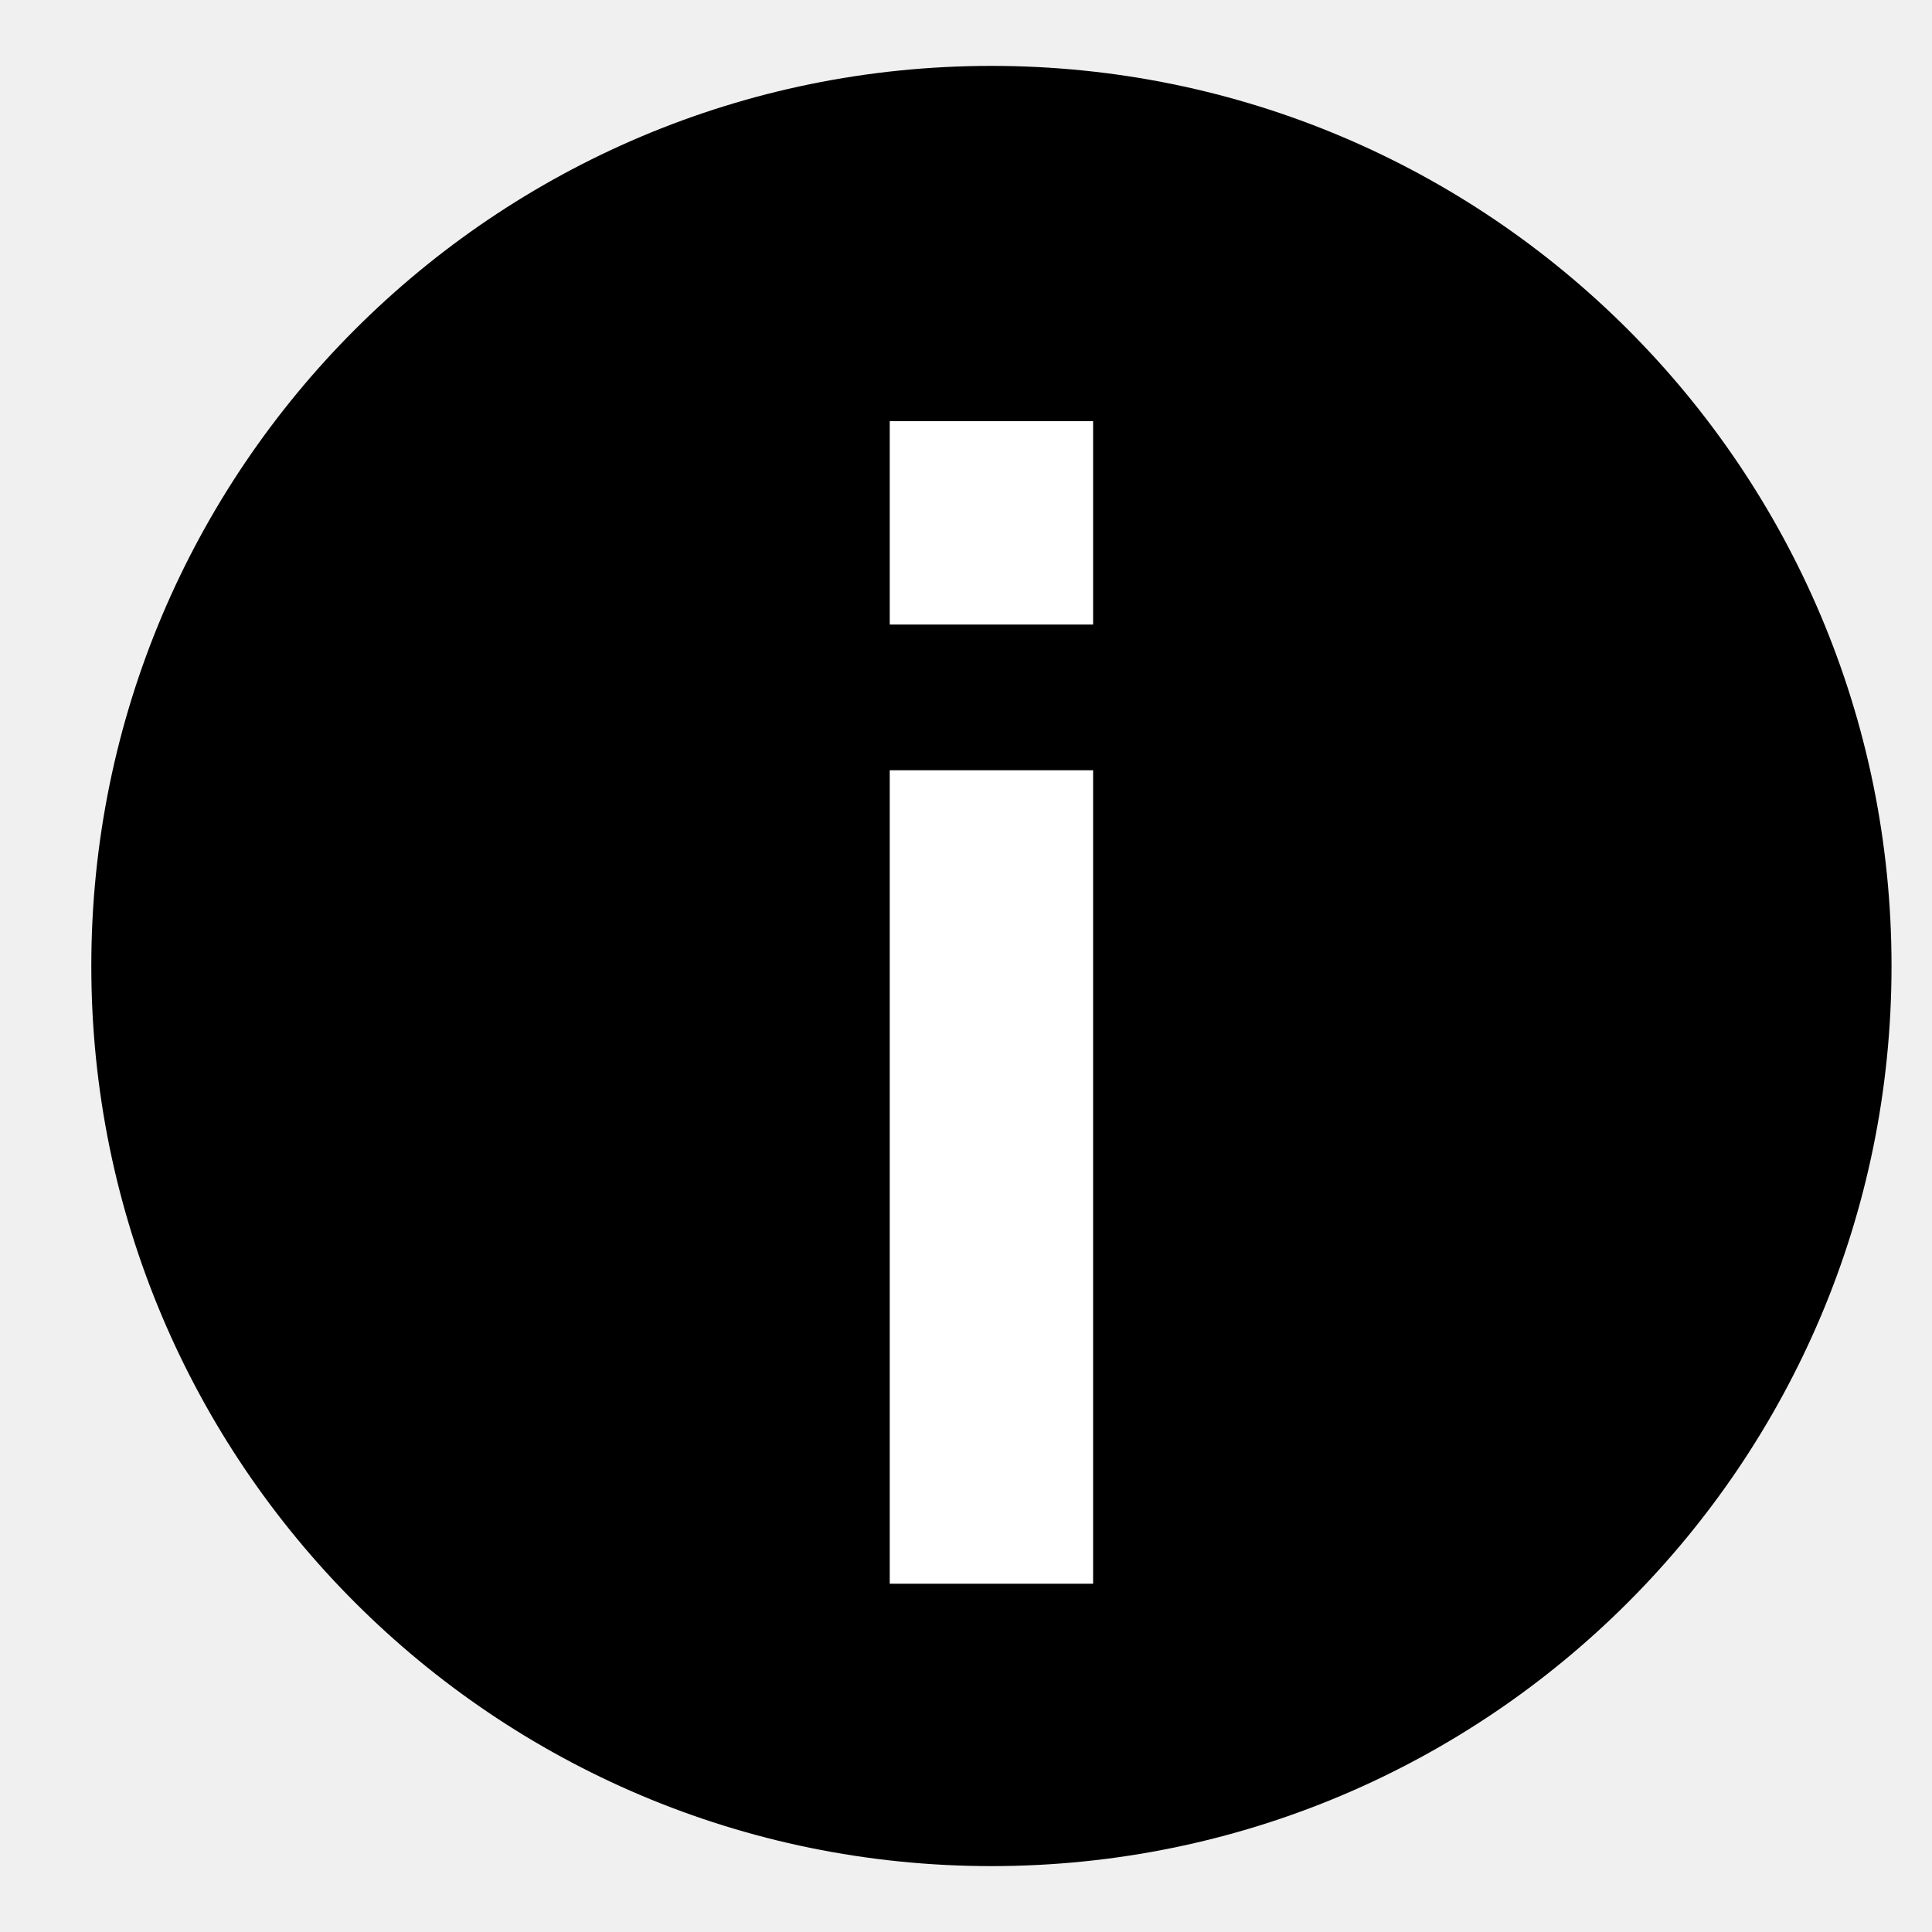
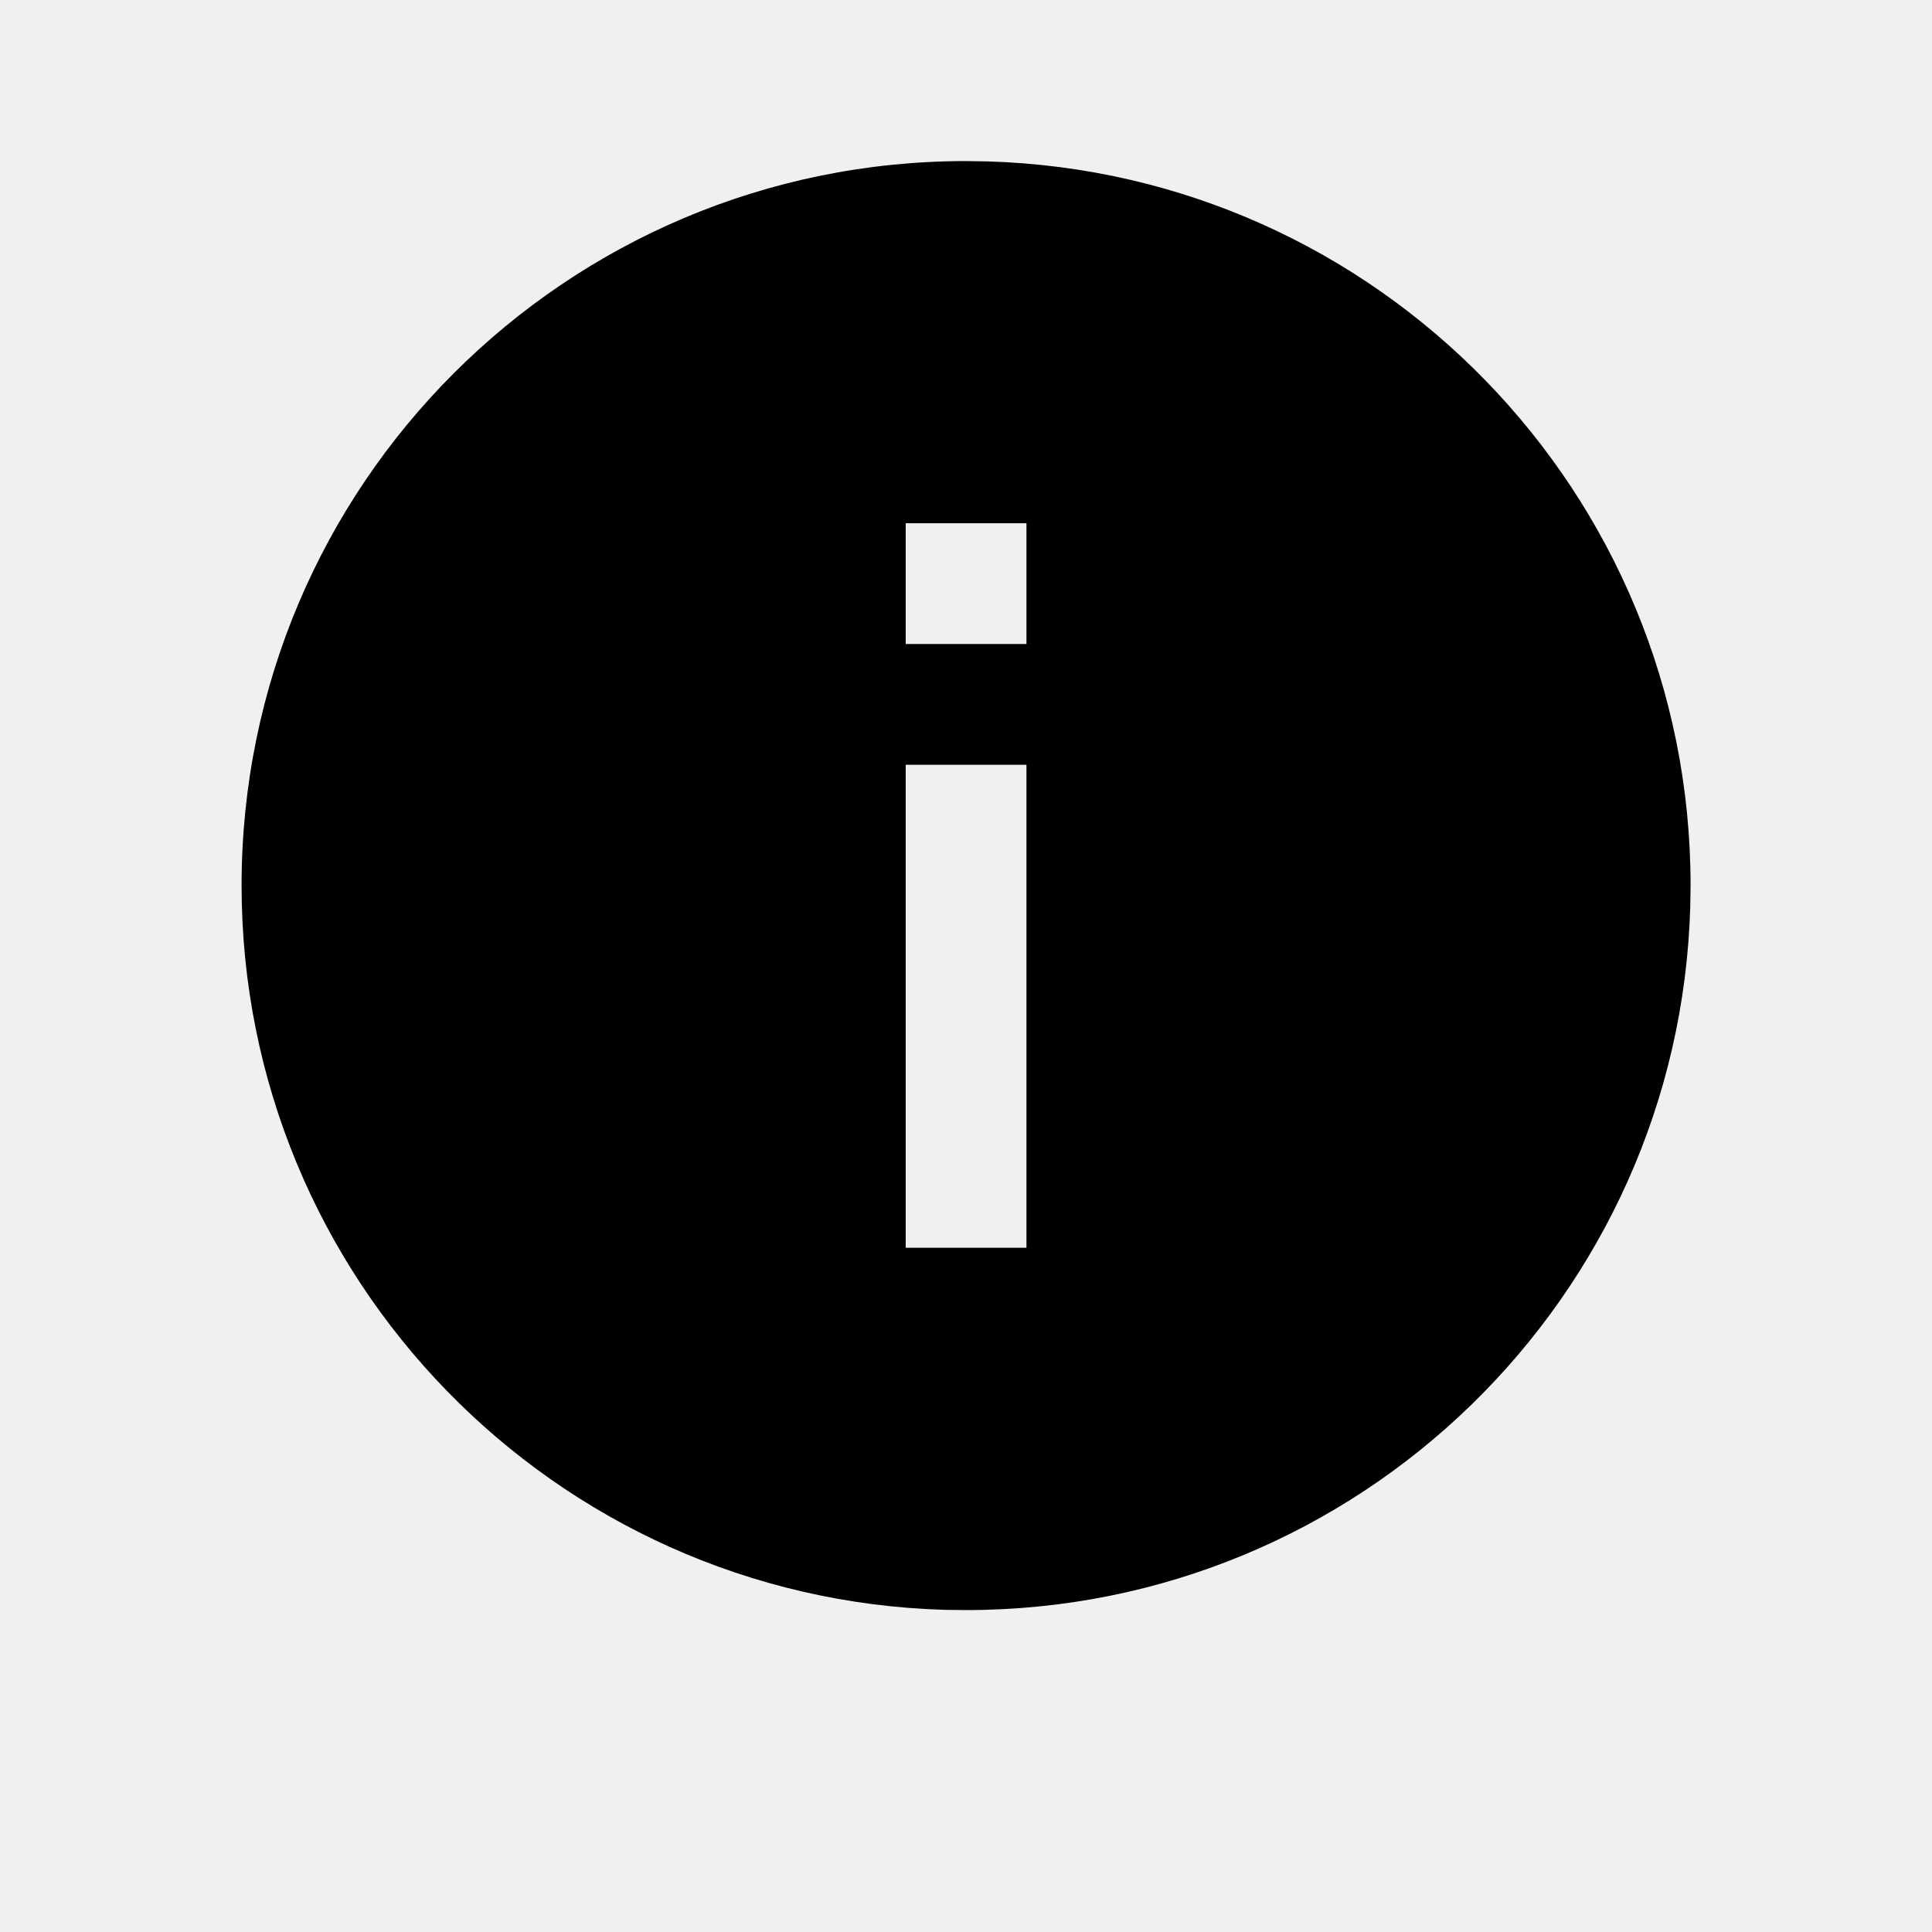
- <svg xmlns="http://www.w3.org/2000/svg" width="19" height="19" viewBox="0 0 19 19">
-   <g fill="none" fill-rule="evenodd" transform="translate(-2.25 -2.5)">
-     <circle cx="12" cy="12" r="8.852" fill="#000000" />
-     <rect width="2" height="8" x="11" y="10.075" fill="#FFFFFF" />
-     <rect width="2" height="2" x="11" y="6.642" fill="#FFFFFF" />
+ <svg xmlns="http://www.w3.org/2000/svg" xmlns:xlink="http://www.w3.org/1999/xlink" width="24" height="24" viewBox="0 0 24 24">
+   <defs>
+     <path id="a" d="M12,2.001 L12.265,2.005 C17.115,2.146 21.001,6.119 21.001,10.999 L21.001,10.999 L20.997,11.265 C20.857,16.114 16.882,20.001 12,20.001 L12,20.001 L11.735,19.998 C6.888,19.857 3.001,15.883 3.001,10.999 C3.001,6.03 7.031,2.001 12,2.001 L12,2.001 Z M12.751,9.5 L11.251,9.5 L11.251,15.5 L12.751,15.5 L12.751,9.5 Z M12.751,6.5 L11.251,6.5 L11.251,8 L12.751,8 L12.751,6.5 Z" />
+   </defs>
+   <g fill="none" fill-rule="evenodd">
+     <use fill="#000000" xlink:href="#a" />
  </g>
</svg>
